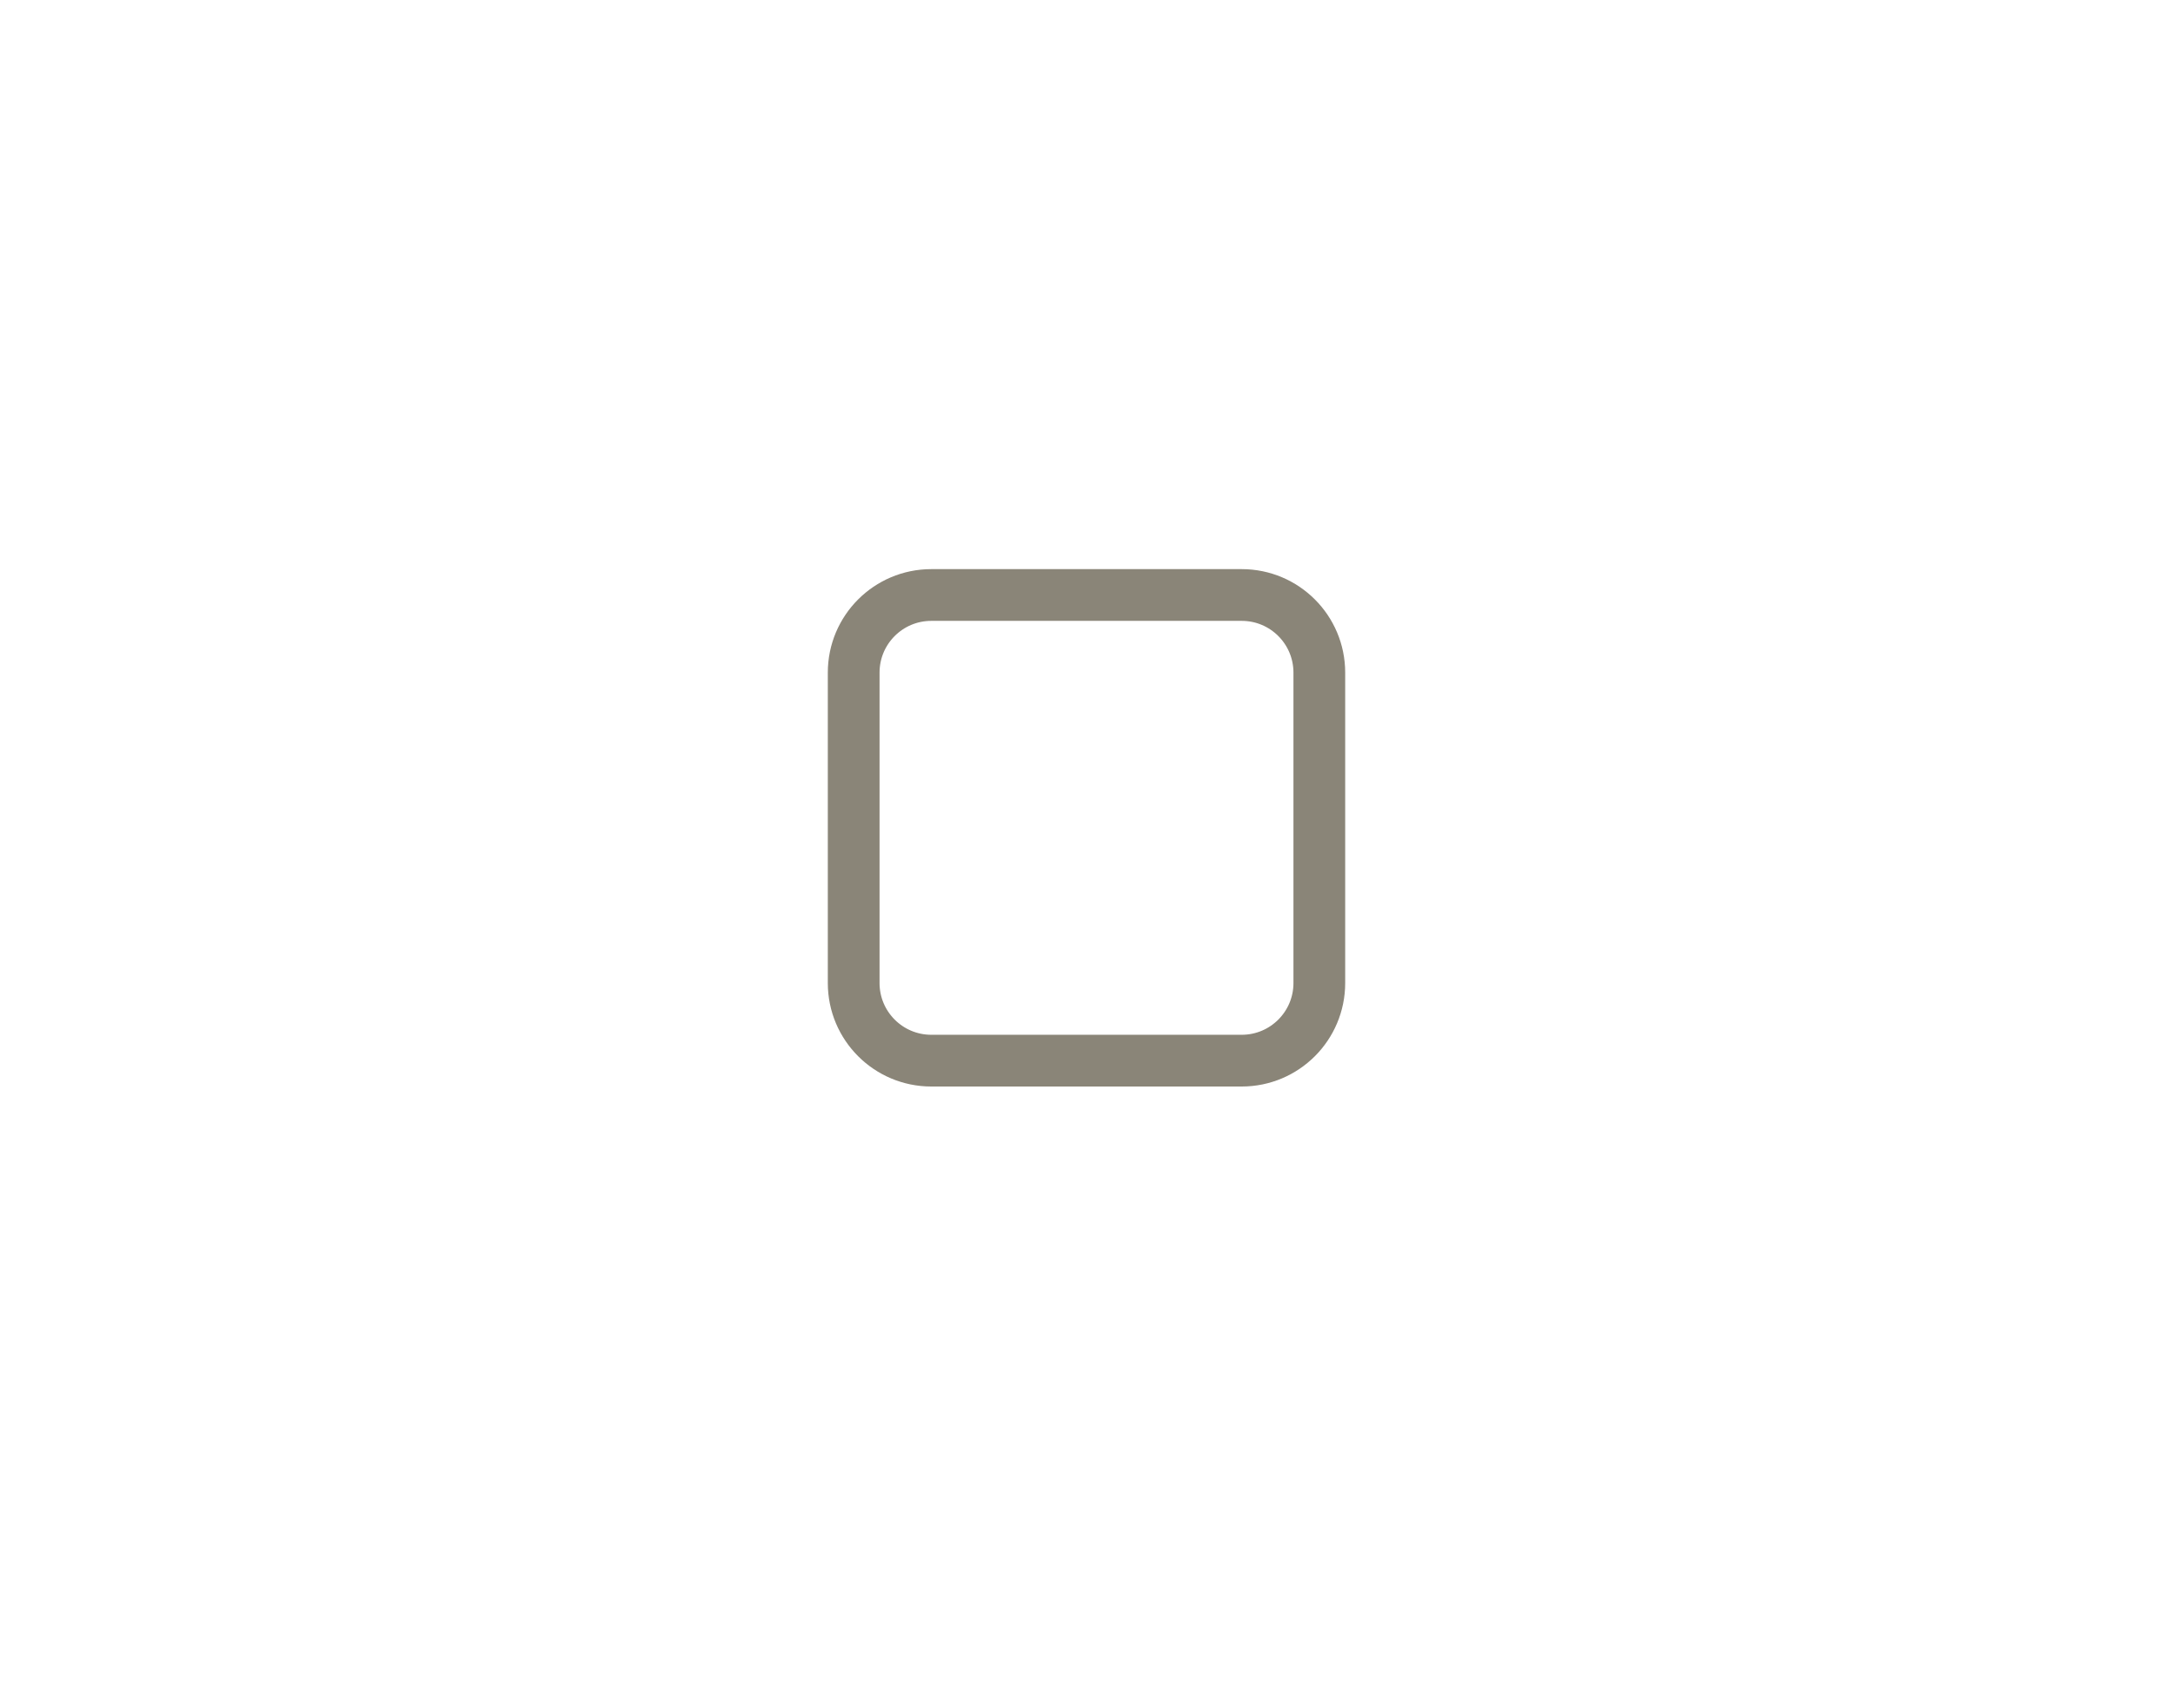
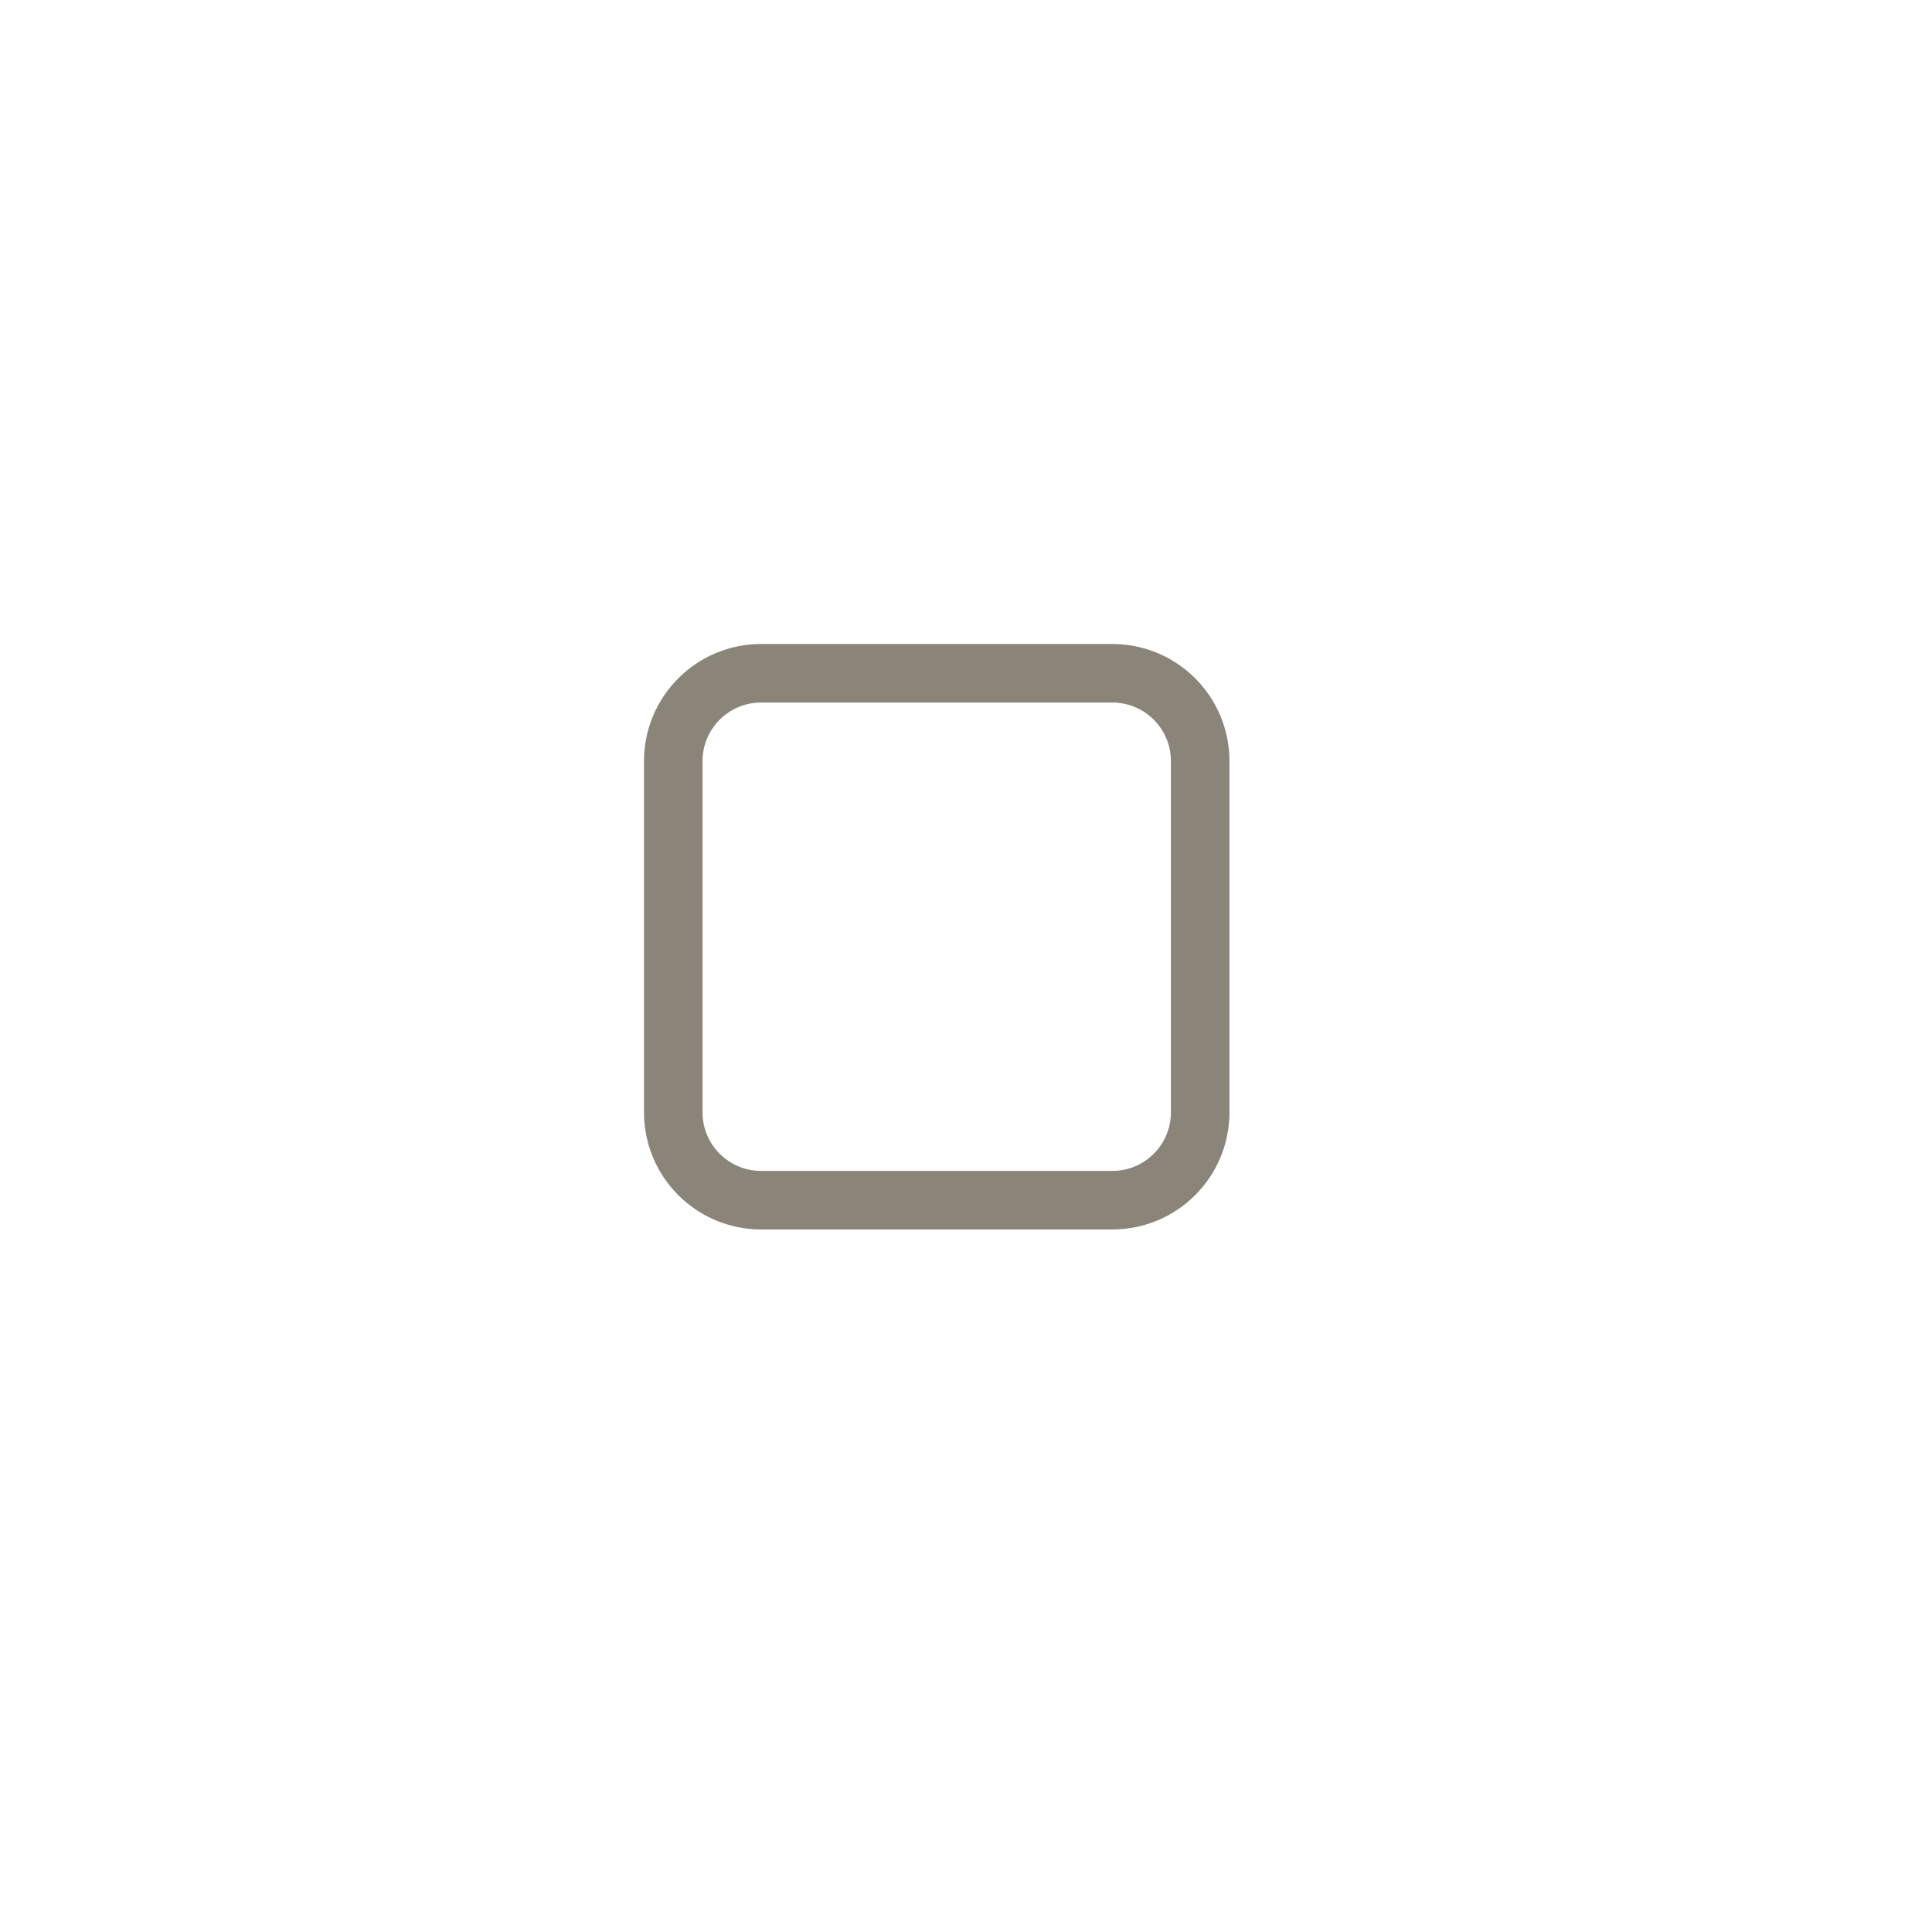
- <svg xmlns="http://www.w3.org/2000/svg" width="42" height="33" viewBox="0 0 42 33">
+ <svg xmlns="http://www.w3.org/2000/svg" width="33" height="33" viewBox="0 0 33 33">
  <g fill="none" stroke="#8a8578" stroke-width="1" stroke-linecap="round" stroke-linejoin="round">
-     <rect x="16.5" y="11.5" width="9" height="9" rx="1.5" />
+     <rect x="11.5" y="11.5" width="9" height="9" rx="1.5" />
  </g>
</svg>
